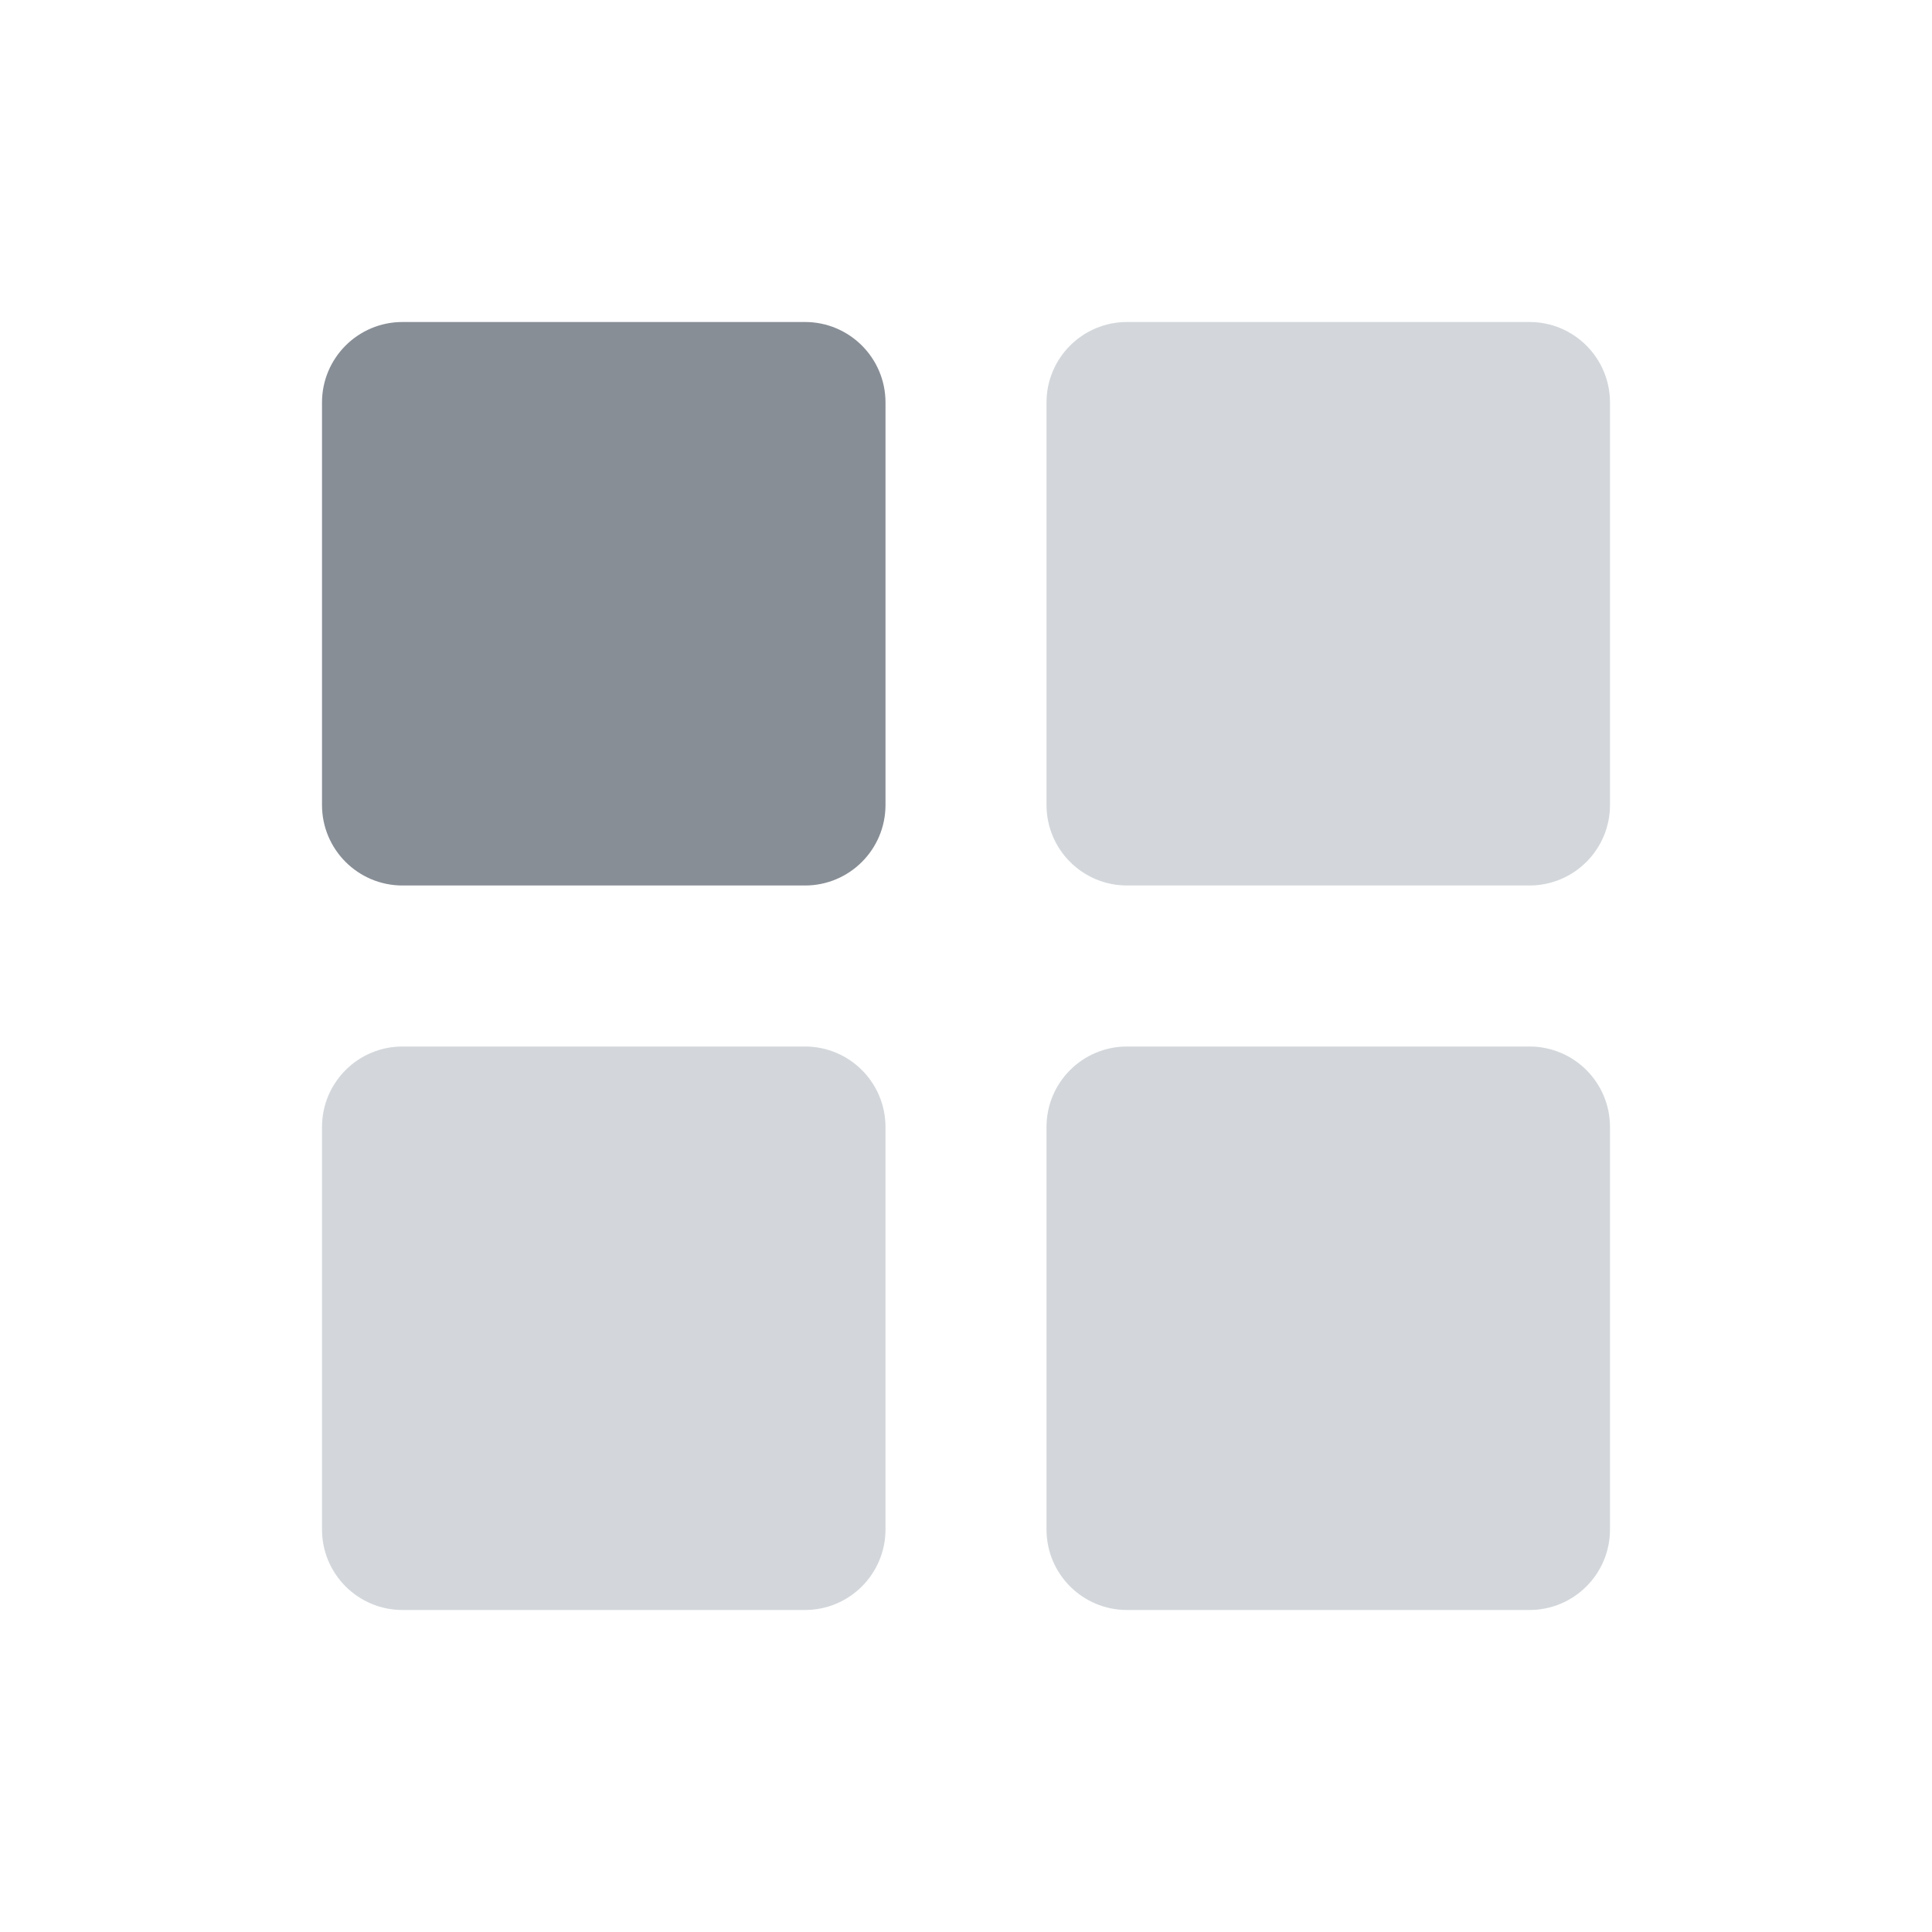
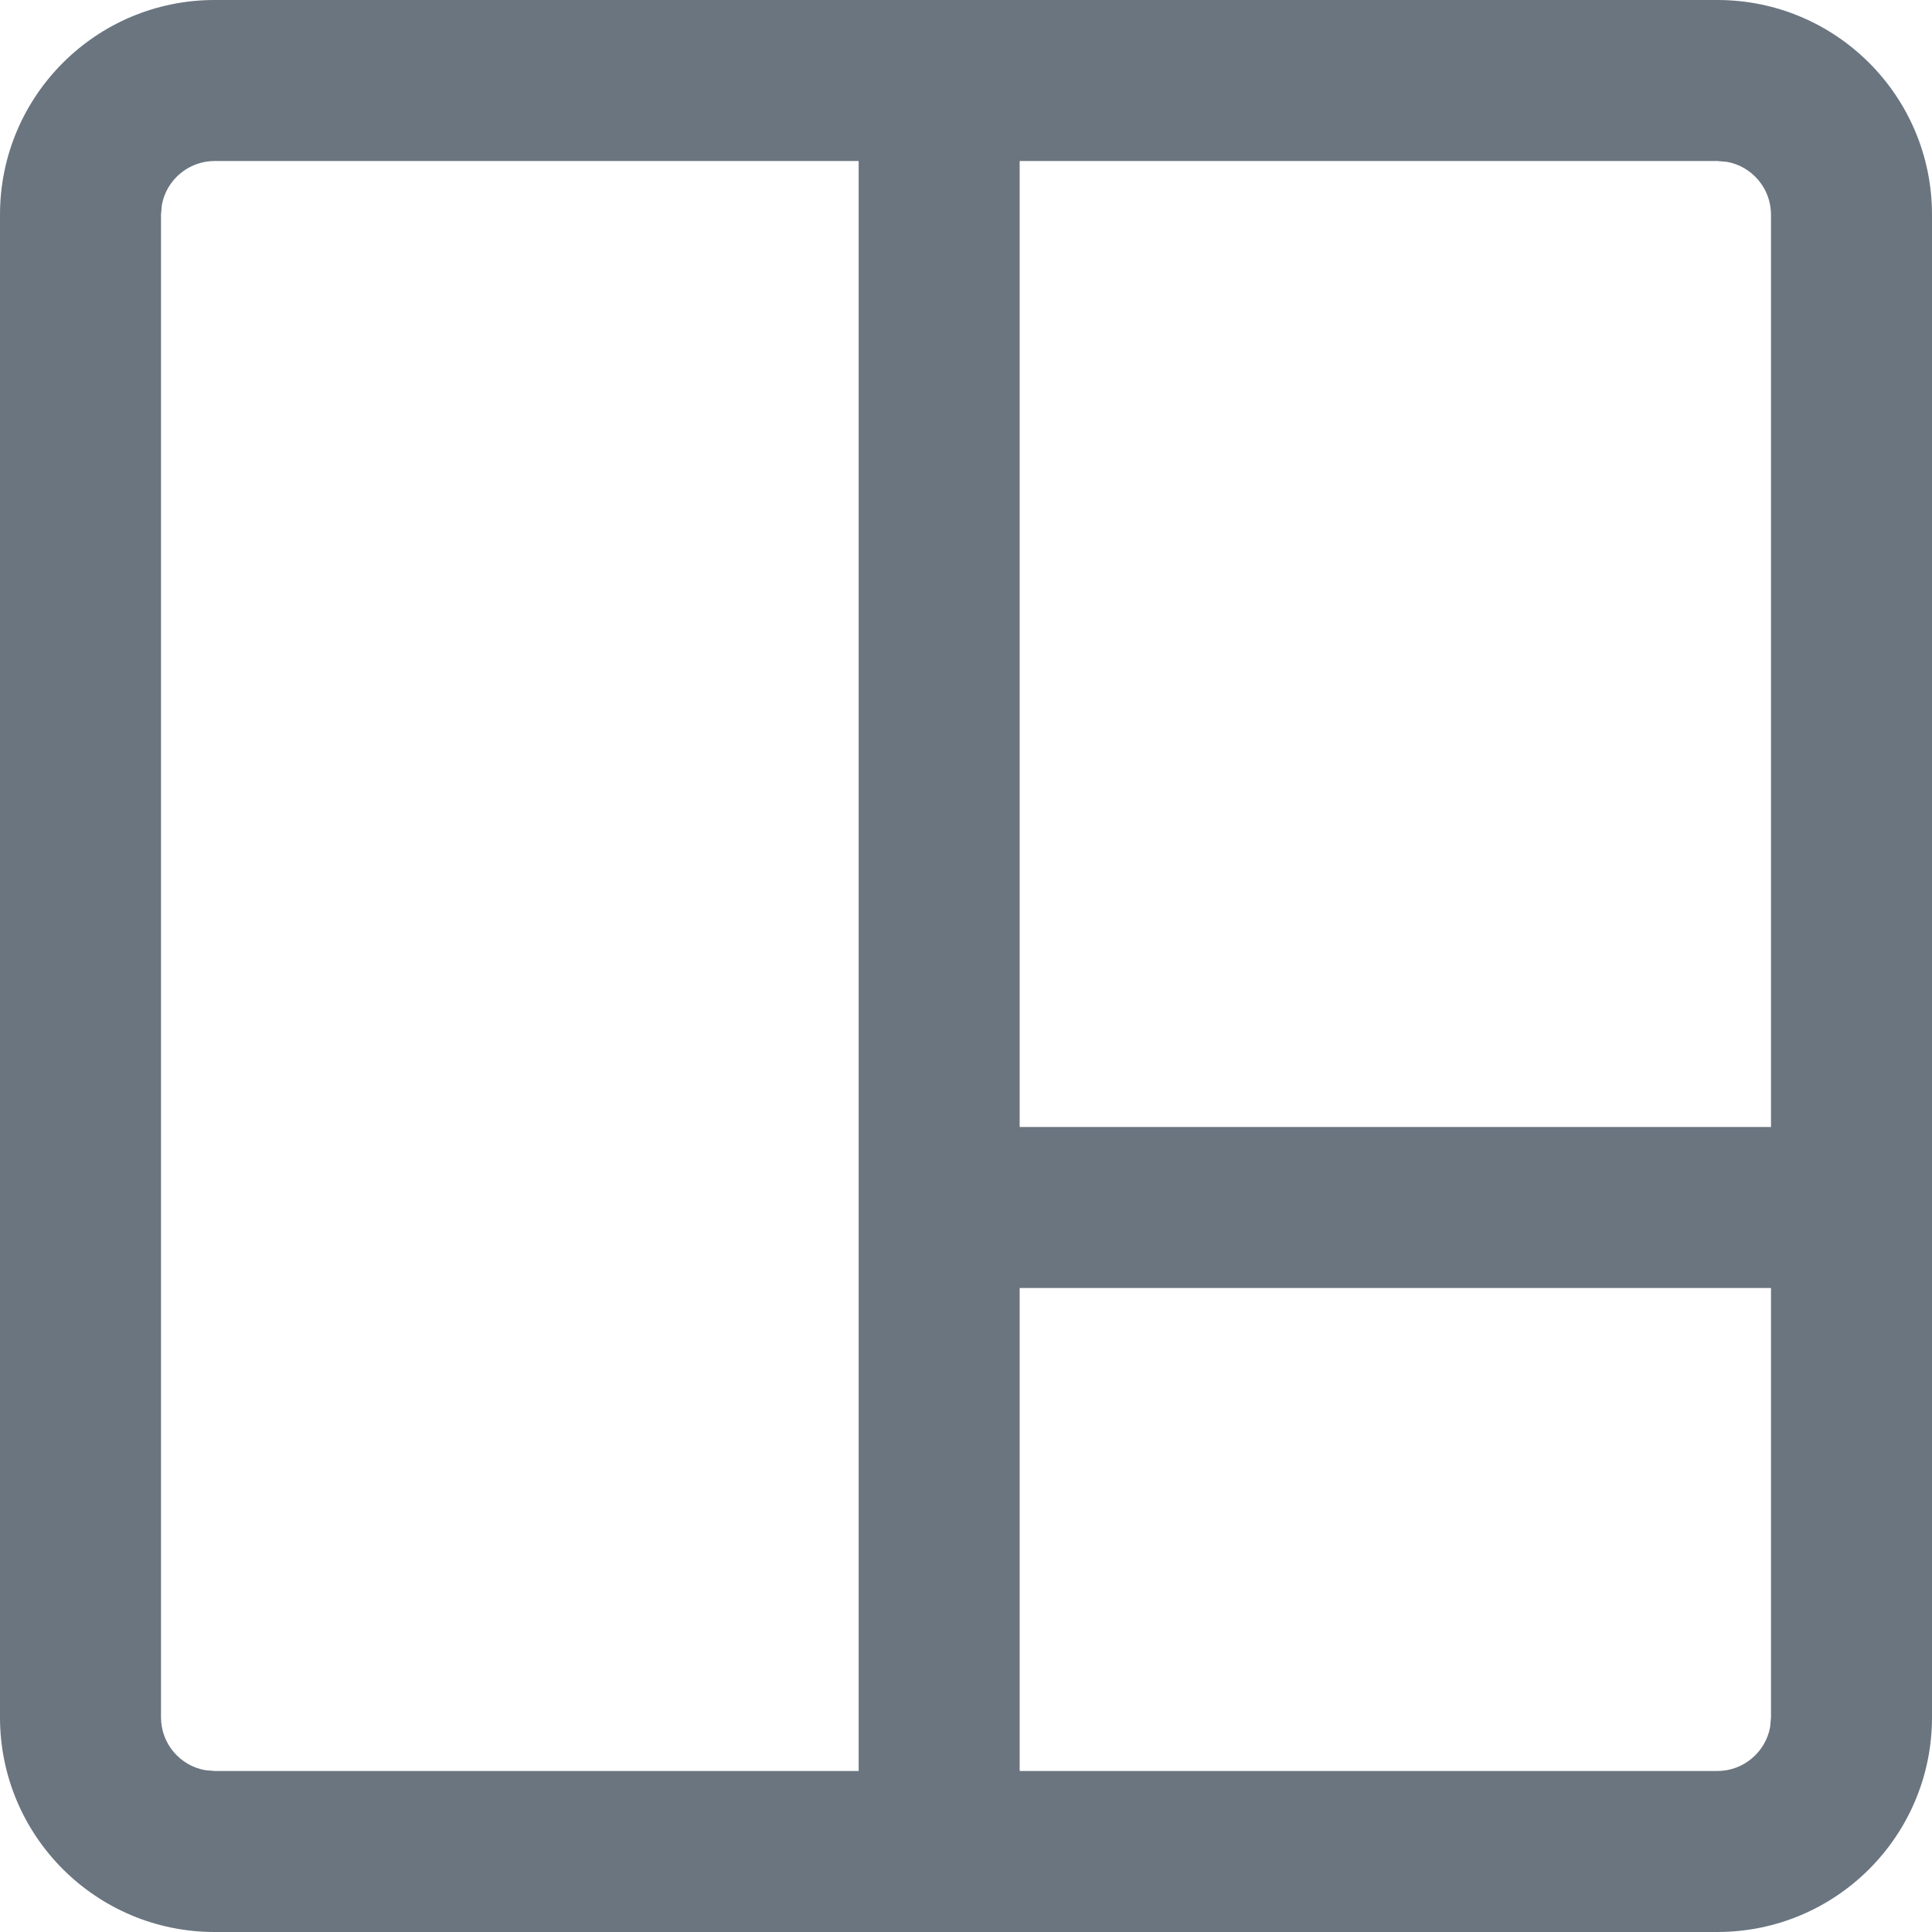
- <svg xmlns="http://www.w3.org/2000/svg" viewBox="0 0 24 24">
-   <g id="Layer_2" data-name="Layer 2">
-     <g id="icons">
-       <rect id="canvas" width="24" height="24" style="fill:none" />
-       <rect x="13" y="4" width="7" height="7" rx="1" style="fill:#b5bdc3;opacity:0.6" />
-       <rect x="13" y="13" width="7" height="7" rx="1" style="fill:#b5bdc3;opacity:0.6" />
-       <rect x="4" y="13" width="7" height="7" rx="1" style="fill:#b5bdc3;opacity:0.6" />
-       <rect x="4" y="4" width="7" height="7" rx="1" style="fill:#384350;opacity:0.6" />
-     </g>
-   </g>
+ <svg xmlns="http://www.w3.org/2000/svg" version="1.1" id="Warstwa_1" x="0px" y="0px" viewBox="0 0 18 18" style="enable-background:new 0 0 18 18;" xml:space="preserve">
+   <style type="text/css">
+ 	.st0{fill:#6A7580;}
+ </style>
+   <path class="st0" d="M16,0H8H2C0.895,0,0,0.895,0,2v14c0,1.105,0.895,2,2,2h6h8c1.105,0,2-0.895,2-2v-4v-1.5V2  C18,0.895,17.105,0,16,0z M2,16.5l-0.09-0.008C1.677,16.45,1.5,16.245,1.5,16V2l0.008-0.09C1.55,1.677,1.755,1.5,2,1.5h6v9V12v4.5H2  z M16.5,16l-0.008,0.09C16.45,16.323,16.245,16.5,16,16.5H9.5V12h7V16z M9.5,10.5v-9H16l0.09,0.008C16.323,1.55,16.5,1.755,16.5,2  v8.5H9.5z" />
</svg>
